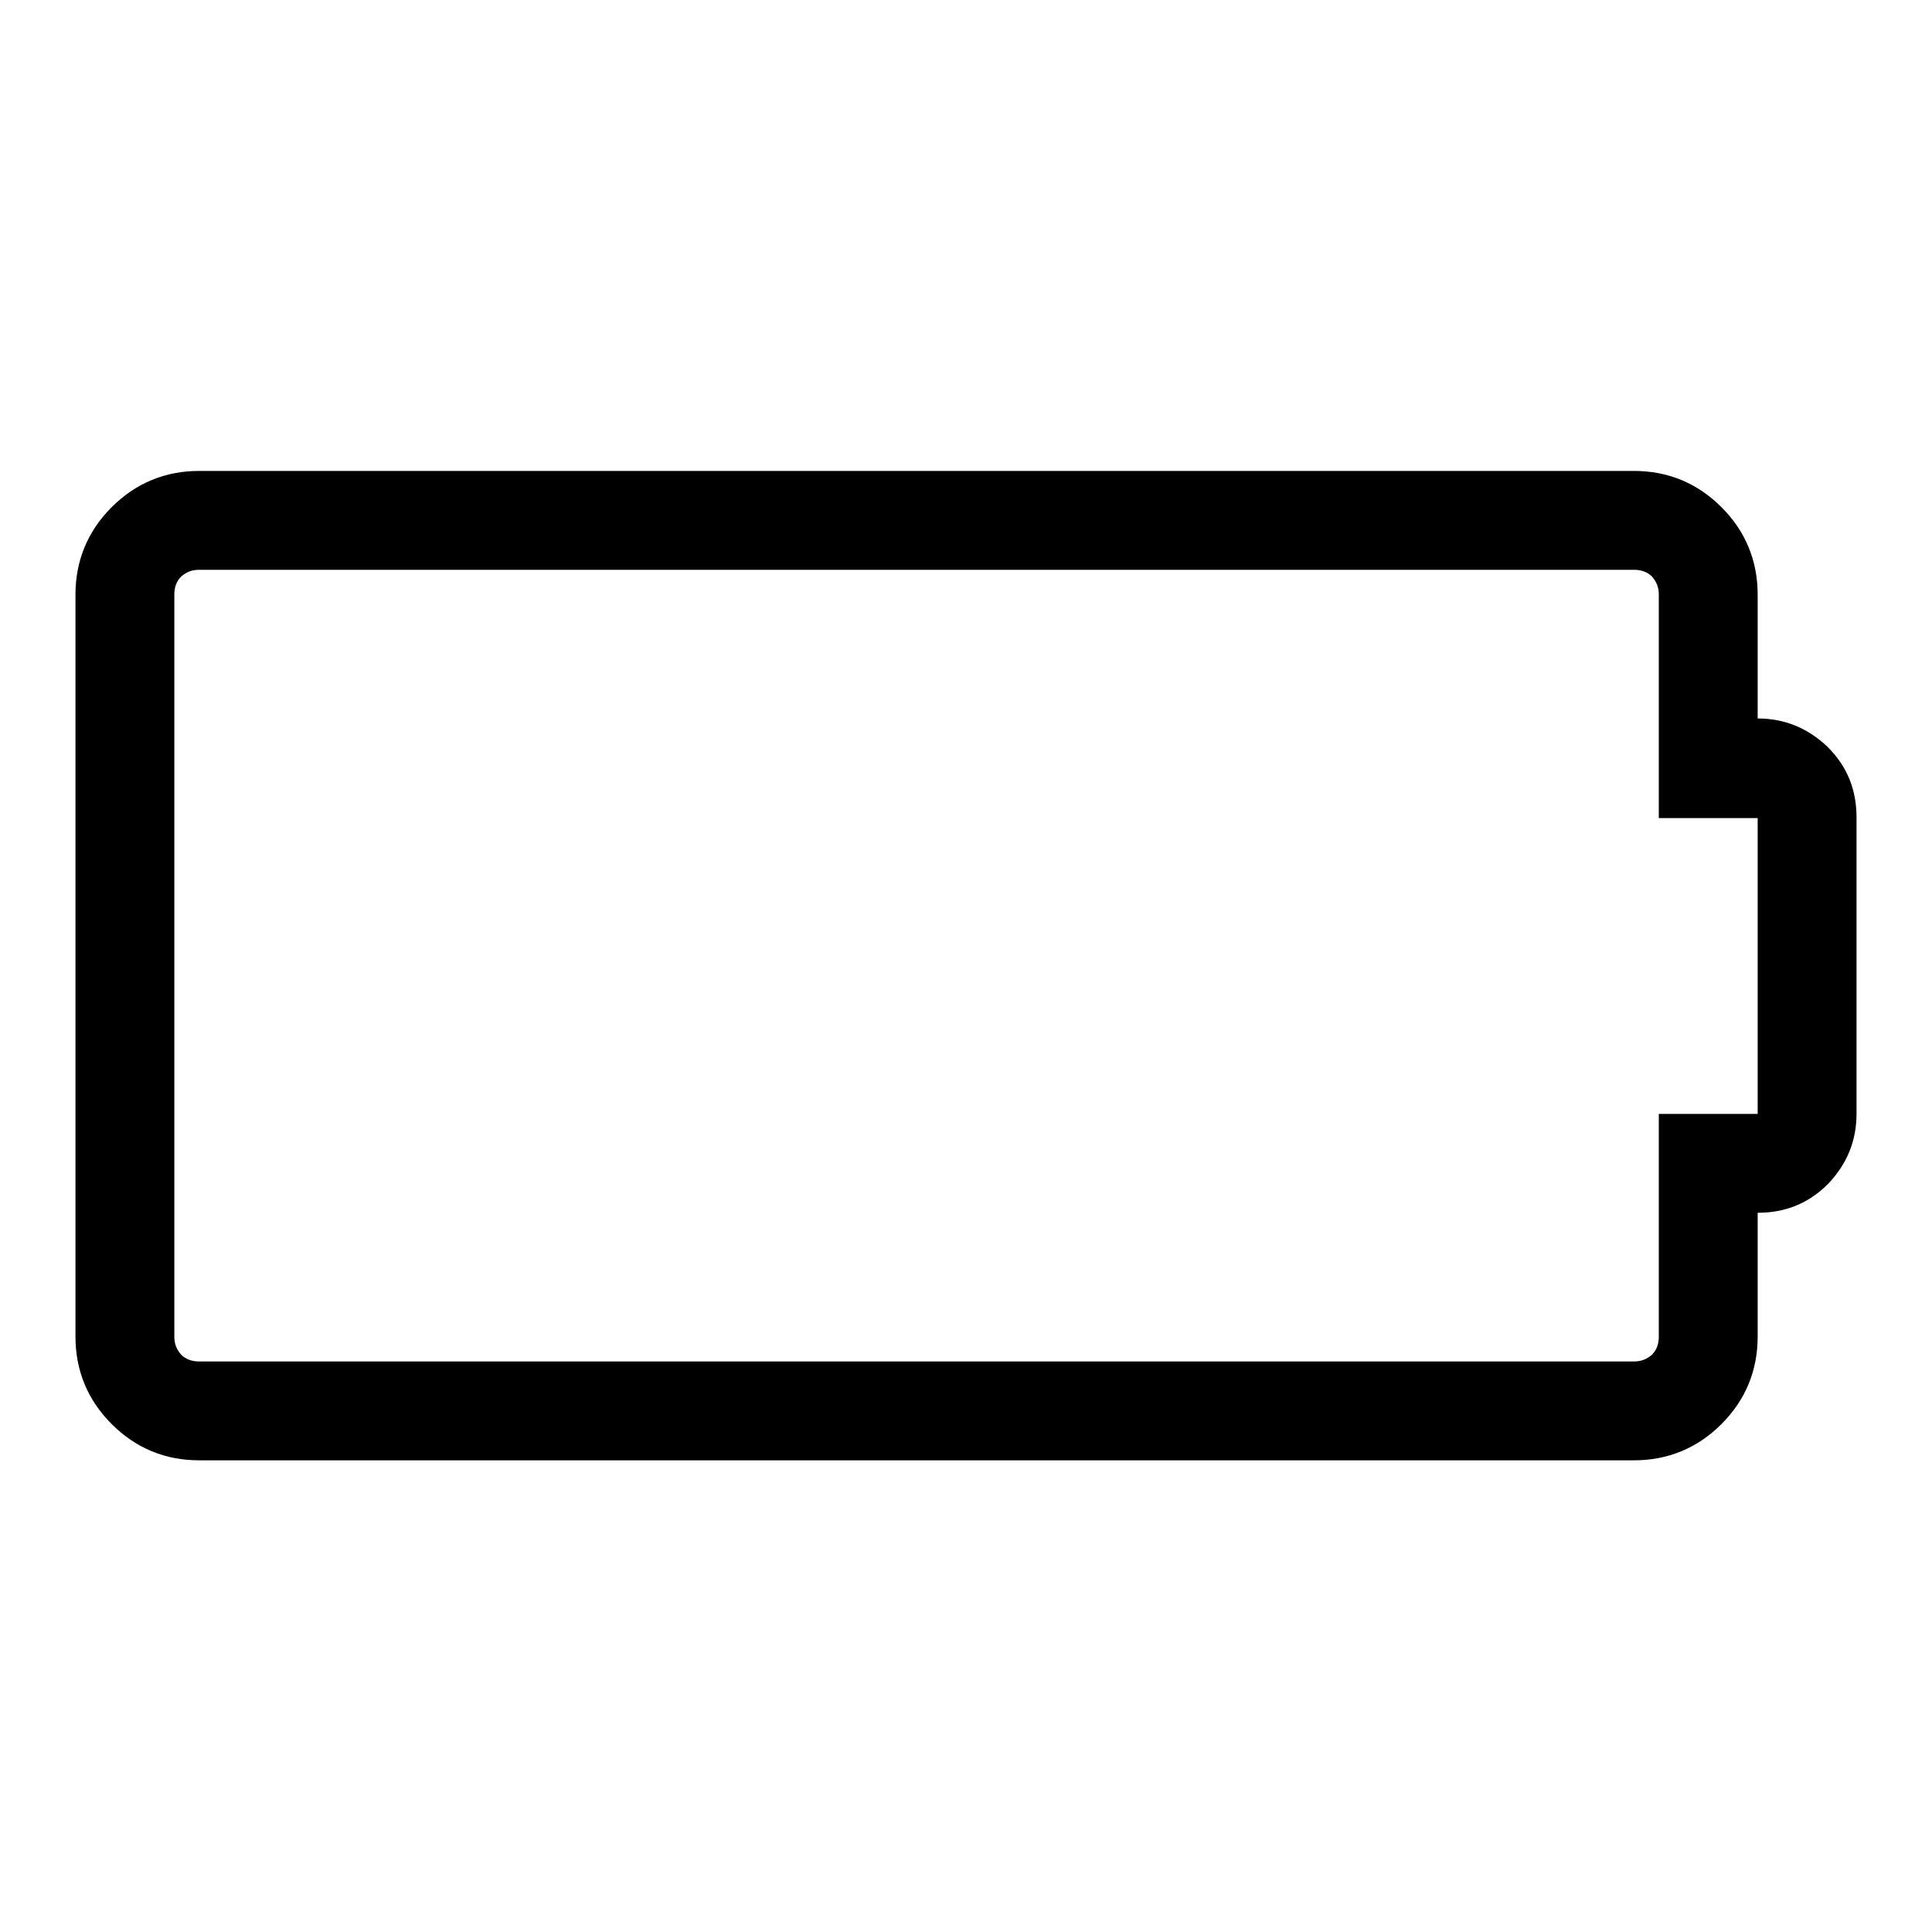
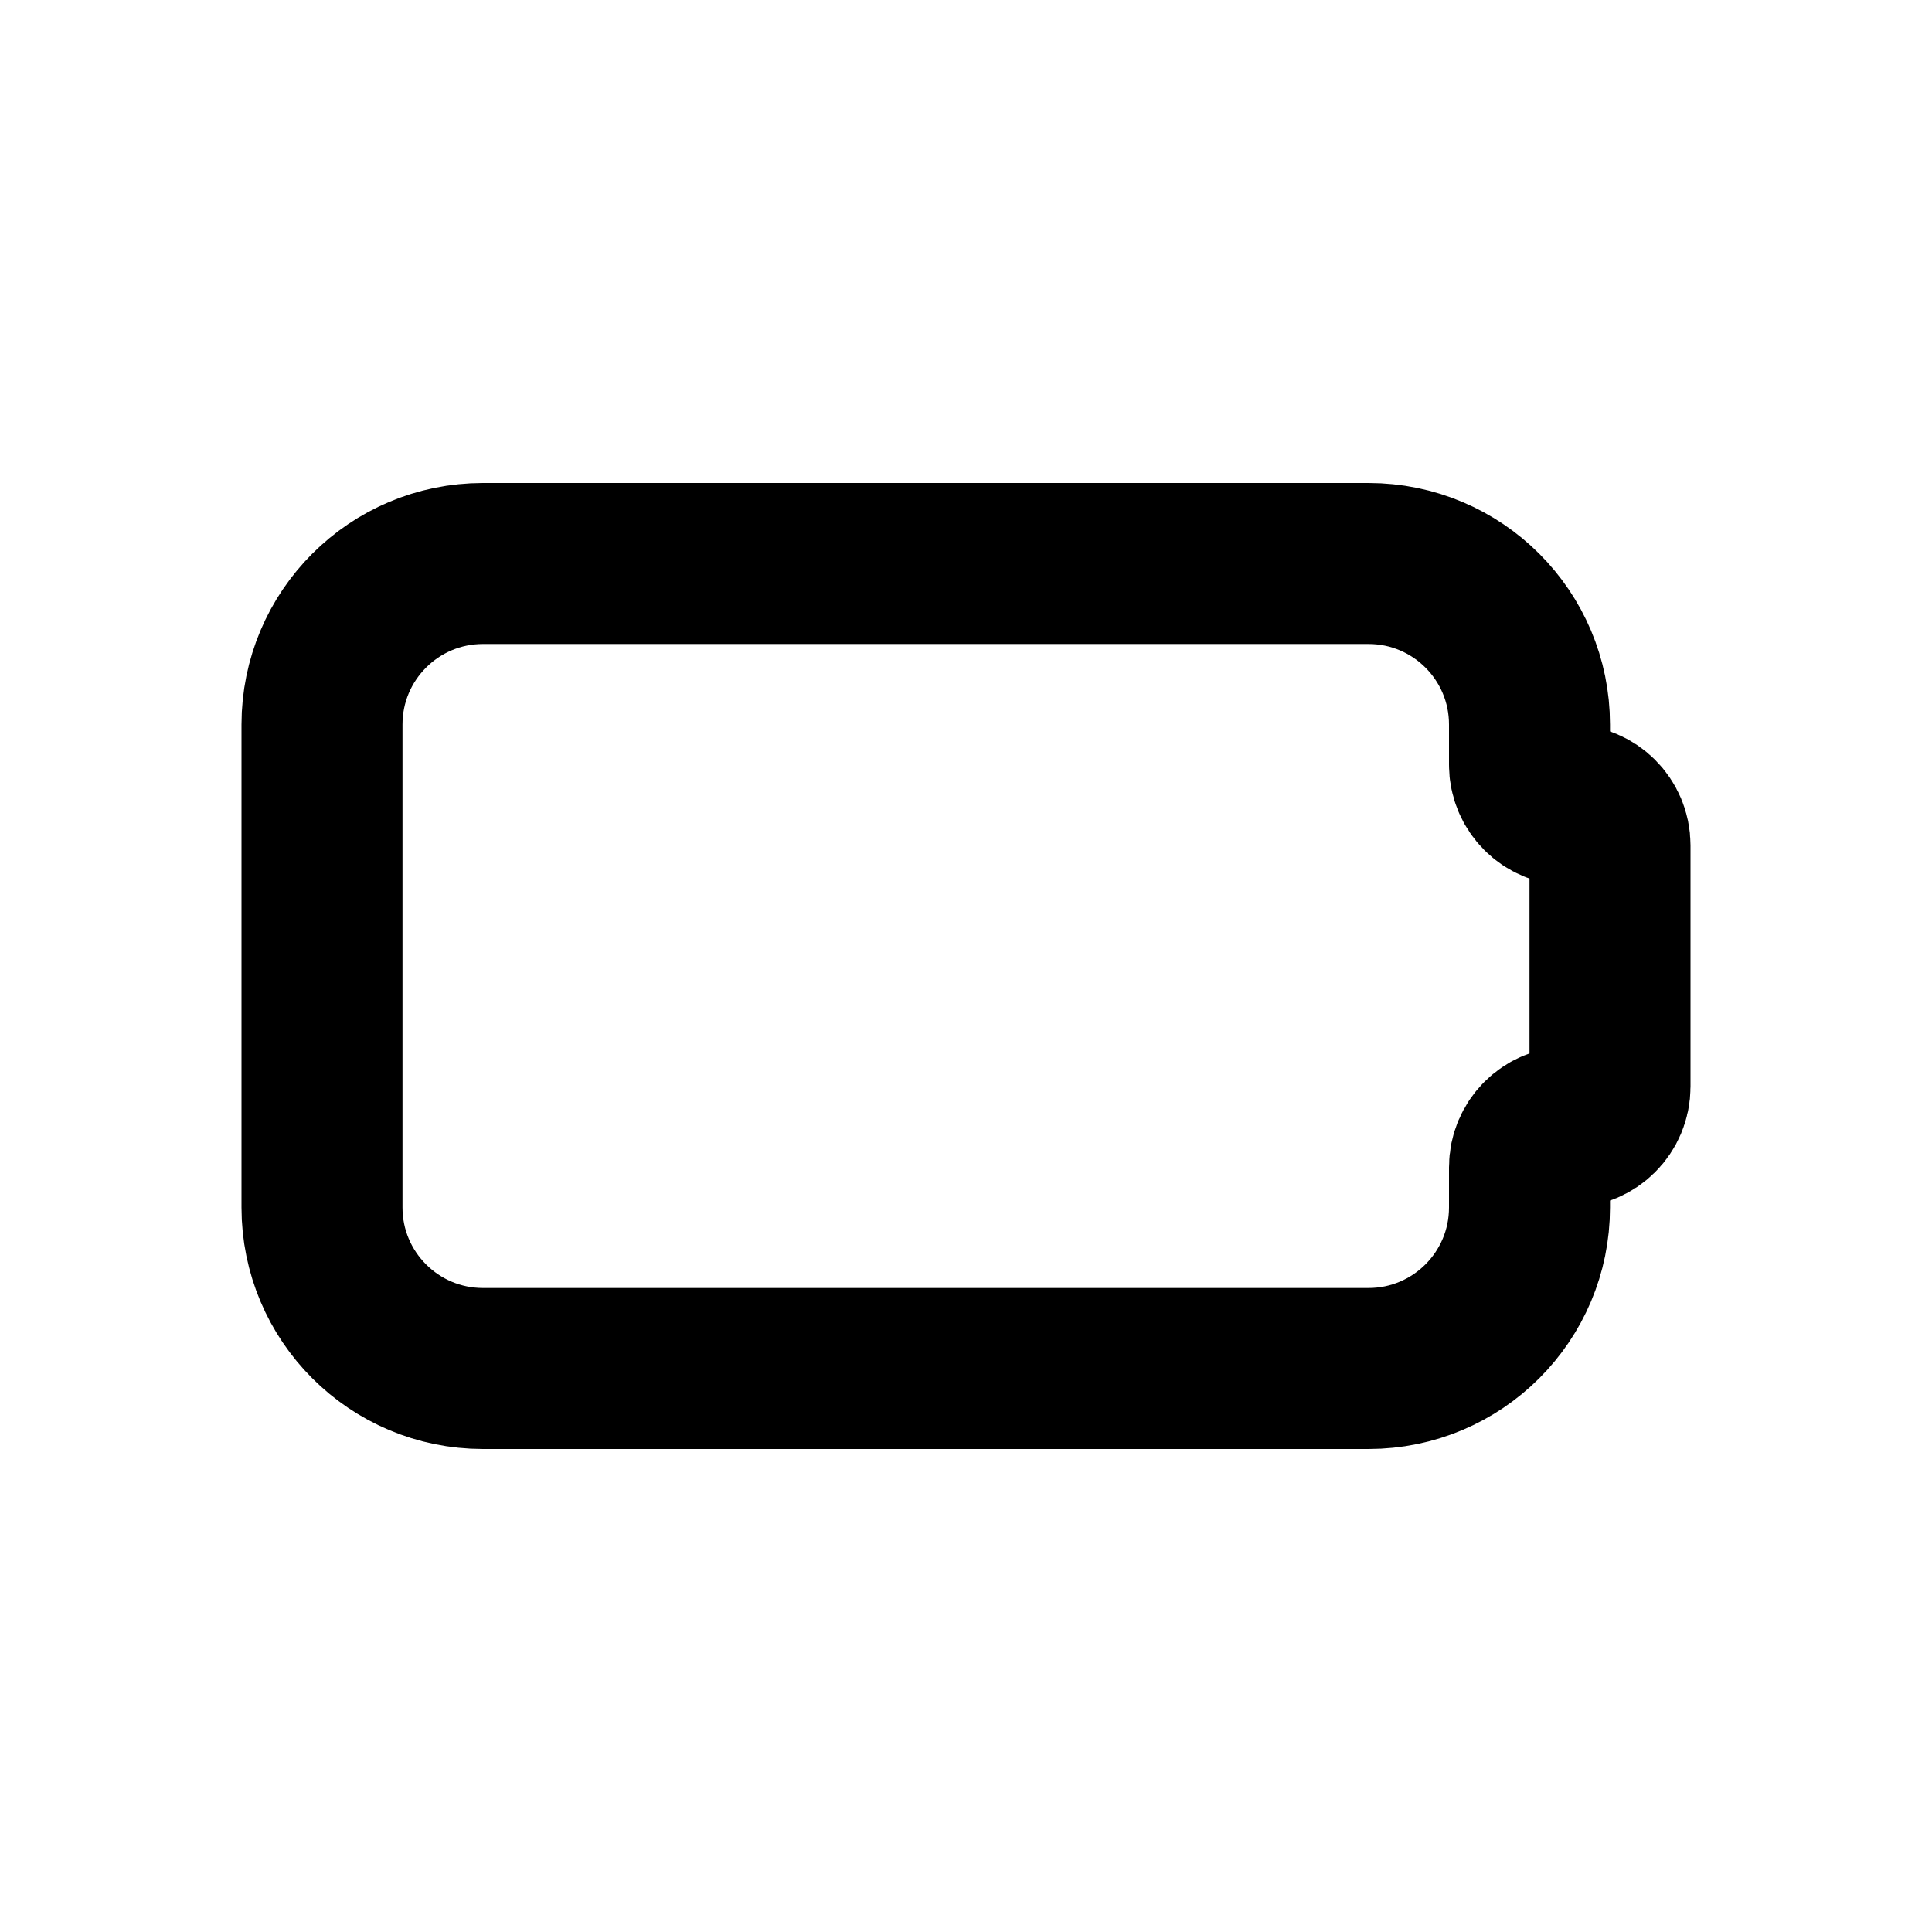
- <svg xmlns="http://www.w3.org/2000/svg" version="1.1" x="0px" y="0px" viewBox="0 0 256 256" enable-background="new 0 0 256 256" xml:space="preserve">
-   <g>
-     <path fill="#000000" d="M232.9,95.2c3.6,0,6.7,1.3,9.3,3.8c2.6,2.6,3.8,5.7,3.8,9.3v39.3c0,3.6-1.3,6.7-3.8,9.3 c-2.6,2.6-5.7,3.8-9.3,3.8v16.4c0,4.5-1.6,8.4-4.8,11.6c-3.2,3.2-7.1,4.8-11.6,4.8H26.4c-4.5,0-8.4-1.6-11.6-4.8 c-3.2-3.2-4.8-7.1-4.8-11.6V78.8c0-4.5,1.6-8.4,4.8-11.6c3.2-3.2,7.1-4.8,11.6-4.8h190.1c4.5,0,8.4,1.6,11.6,4.8 c3.2,3.2,4.8,7.1,4.8,11.6V95.2L232.9,95.2z M232.9,147.7v-39.3h-13.1V78.8c0-1-0.3-1.7-0.9-2.4c-0.6-0.6-1.4-0.9-2.4-0.9H26.4 c-1,0-1.7,0.3-2.4,0.9c-0.6,0.6-0.9,1.4-0.9,2.4v98.3c0,1,0.3,1.7,0.9,2.4c0.6,0.6,1.4,0.9,2.4,0.9h190.1c1,0,1.7-0.3,2.4-0.9 c0.6-0.6,0.9-1.4,0.9-2.4v-29.5H232.9z" />
-   </g>
+ <svg xmlns="http://www.w3.org/2000/svg" width="24" height="24" viewBox="0 0 24 24" fill="none" stroke="currentColor" stroke-width="2" stroke-linecap="round" stroke-linejoin="round" class="icon icon-tabler icons-tabler-outline icon-tabler-battery">
+   <path stroke="none" d="M0 0h24v24H0z" fill="none" />
+   <path d="M6 7h11a2 2 0 0 1 2 2v.5a.5 .5 0 0 0 .5 .5a.5 .5 0 0 1 .5 .5v3a.5 .5 0 0 1 -.5 .5a.5 .5 0 0 0 -.5 .5v.5a2 2 0 0 1 -2 2h-11a2 2 0 0 1 -2 -2v-6a2 2 0 0 1 2 -2" />
</svg>
